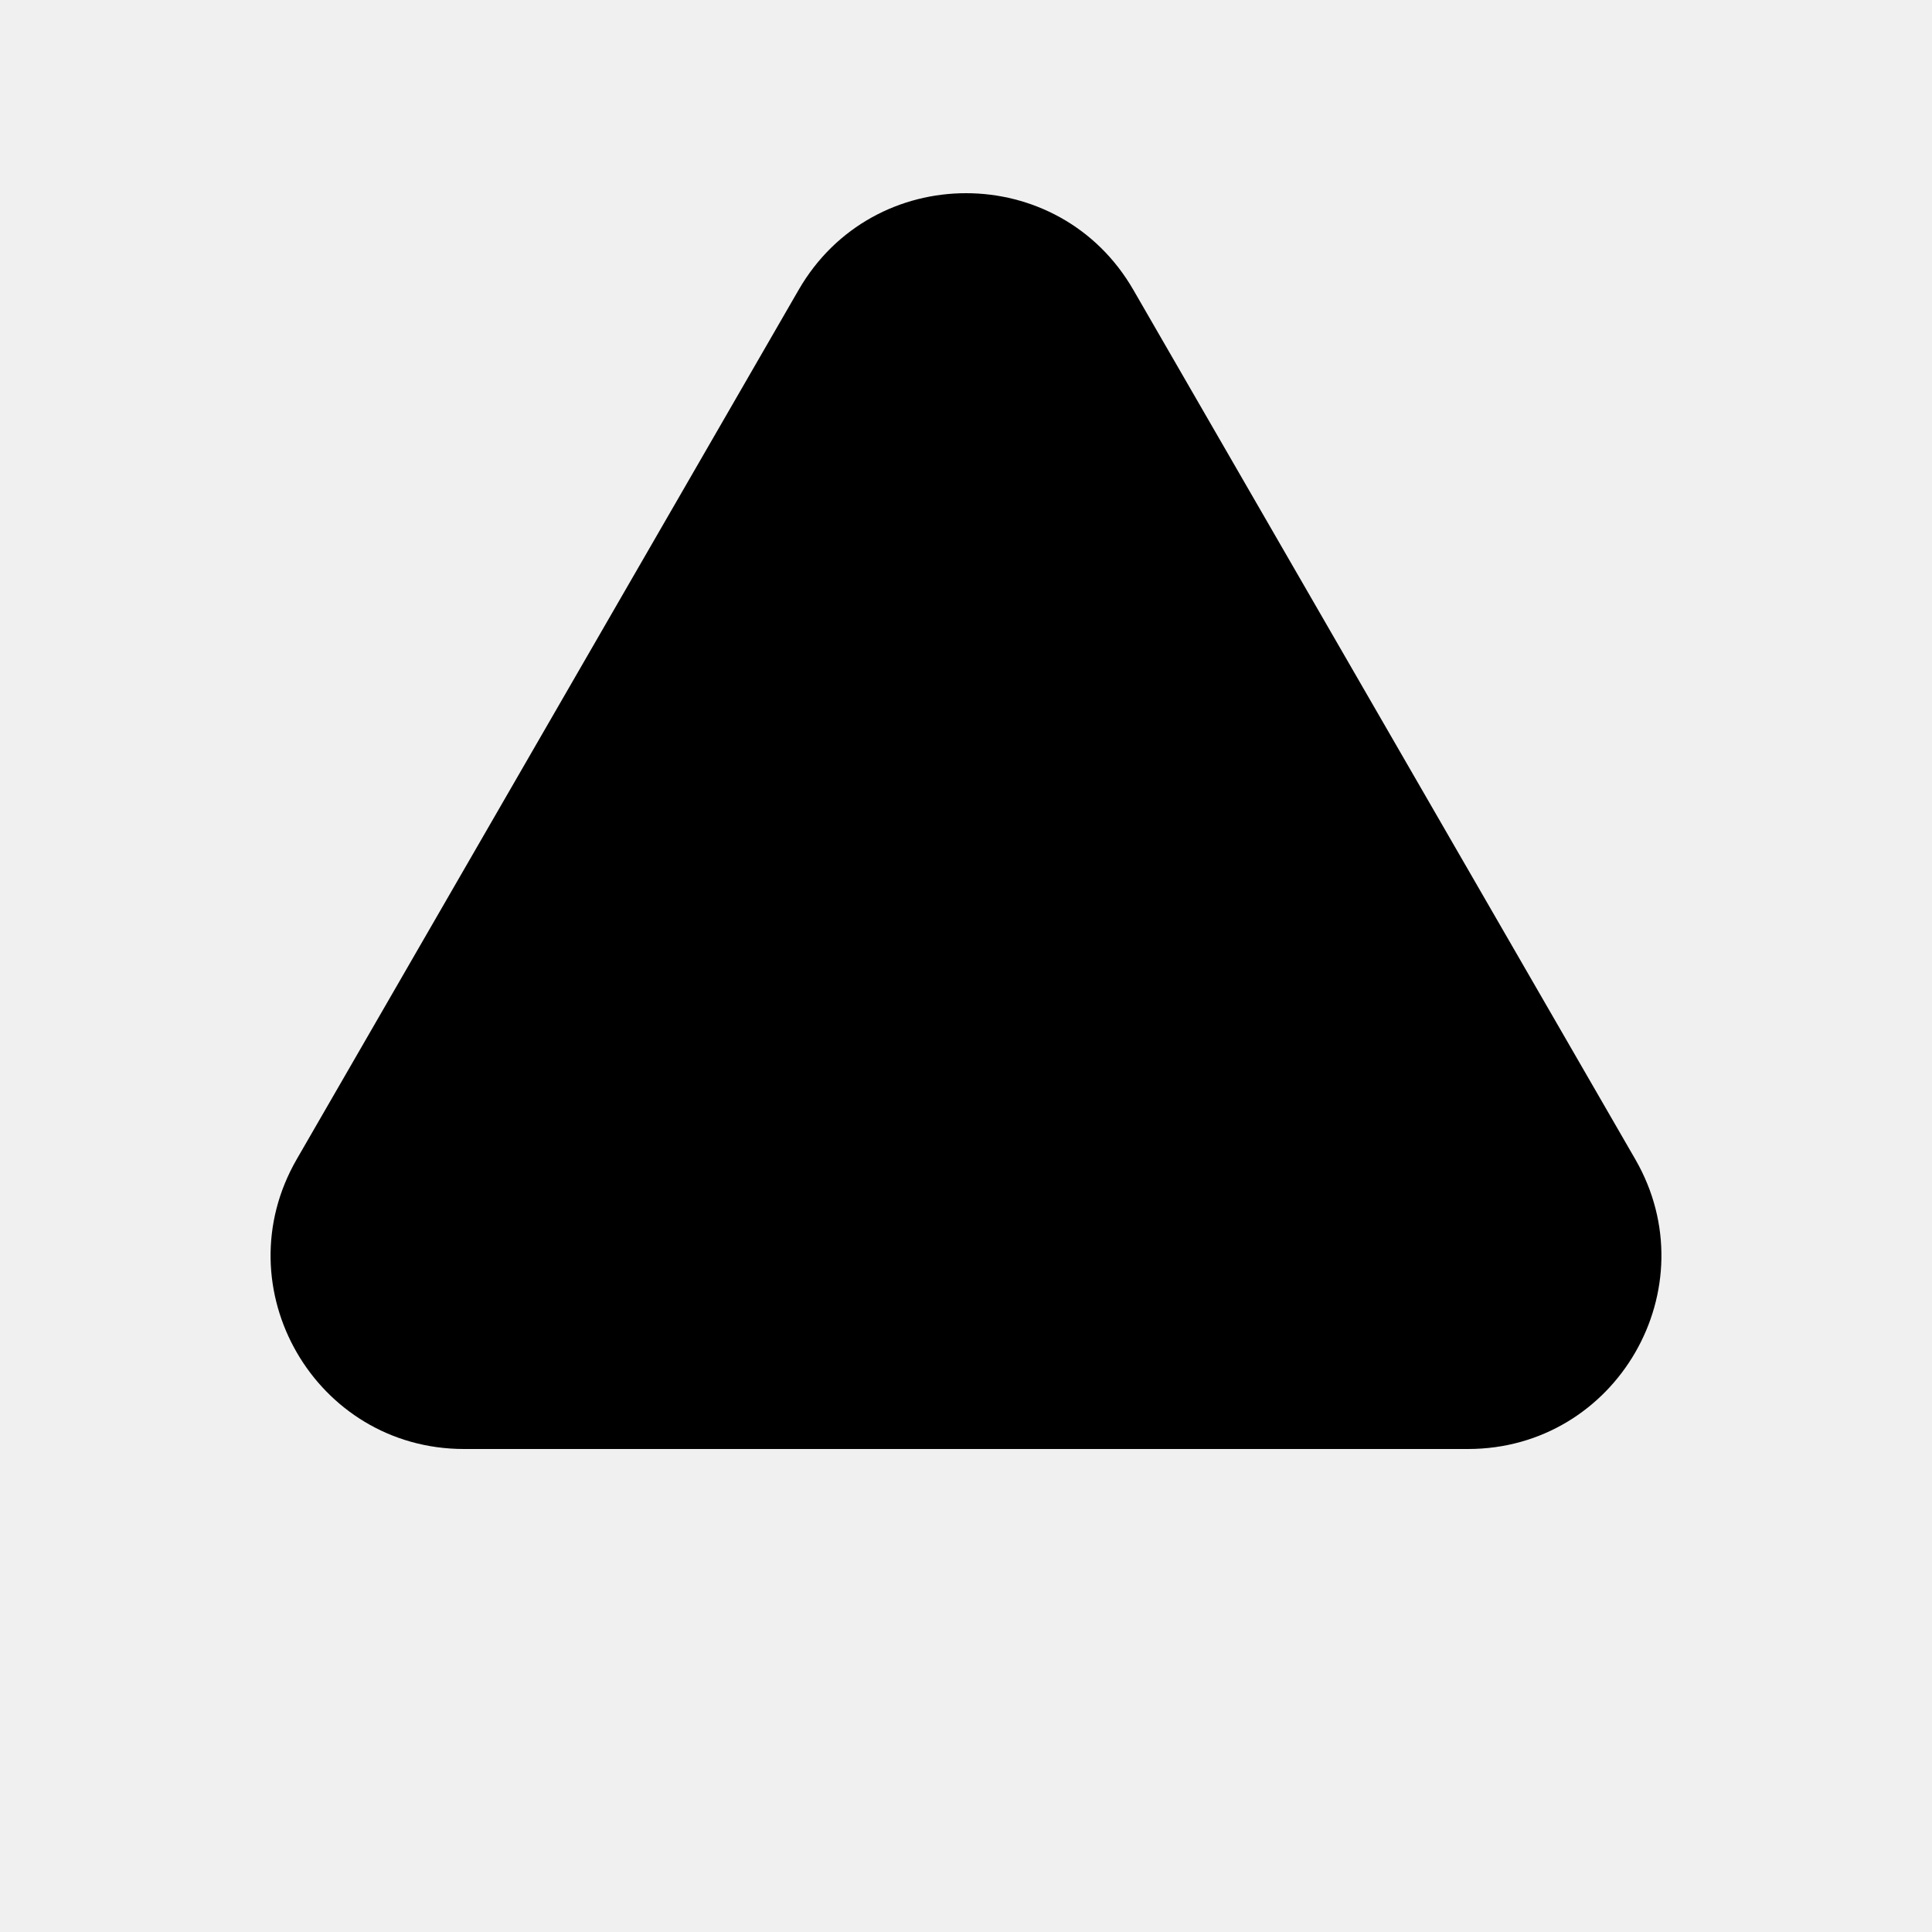
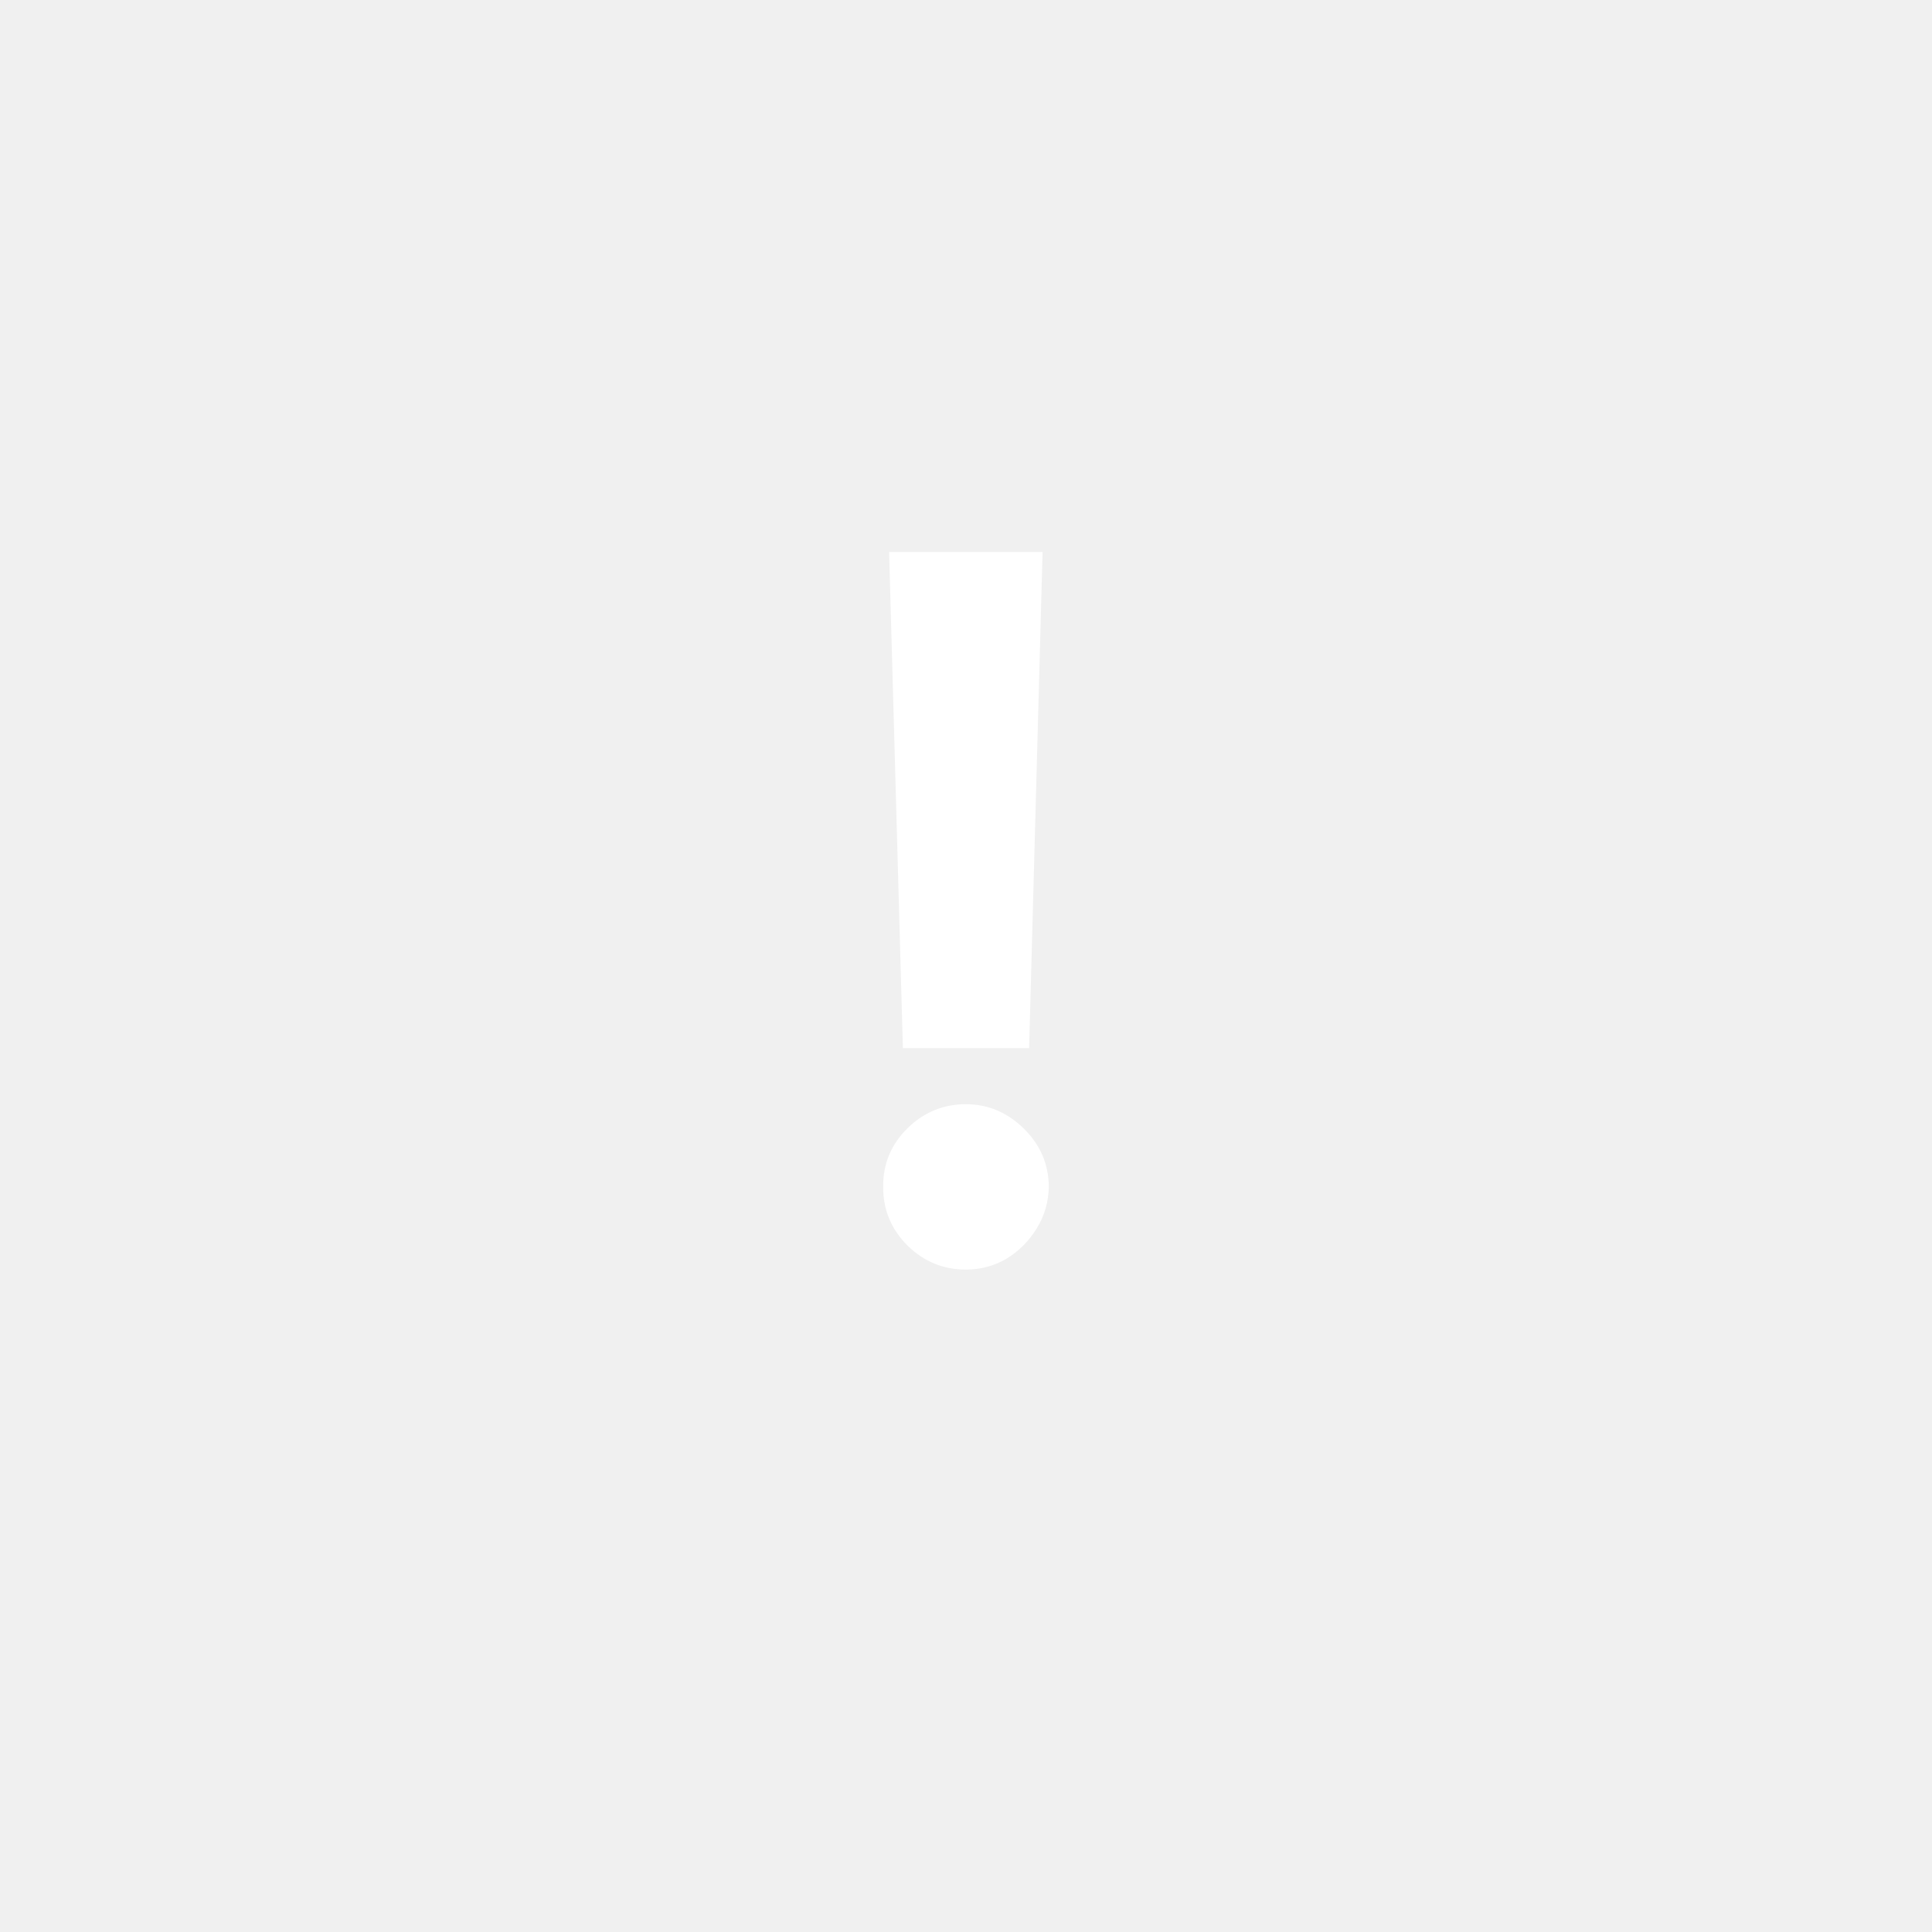
- <svg xmlns="http://www.w3.org/2000/svg" viewBox="0 0 30 30">
+ <svg xmlns="http://www.w3.org/2000/svg" viewBox="0 0 30 30" fill="none">
  <path d="M12.402 4.5C13.557 2.5 16.443 2.5 17.598 4.5L25.392 18C26.547 20 25.104 22.5 22.794 22.5H7.206C4.896 22.5 3.453 20 4.608 18L12.402 4.5Z" />
-   <path d="M16.189 8.572L15.98 16.276H14.02L13.806 8.572H16.189ZM15 19.714C14.646 19.714 14.343 19.589 14.089 19.338C13.836 19.084 13.711 18.78 13.714 18.425C13.711 18.074 13.836 17.773 14.089 17.522C14.343 17.272 14.646 17.146 15 17.146C15.339 17.146 15.638 17.272 15.895 17.522C16.152 17.773 16.282 18.074 16.286 18.425C16.282 18.661 16.22 18.878 16.098 19.075C15.98 19.268 15.825 19.424 15.632 19.543C15.439 19.657 15.229 19.714 15 19.714Z" />
+   <path d="M16.189 8.572L15.98 16.276H14.02L13.806 8.572H16.189ZM15 19.714C14.646 19.714 14.343 19.589 14.089 19.338C13.836 19.084 13.711 18.78 13.714 18.425C13.711 18.074 13.836 17.773 14.089 17.522C14.343 17.272 14.646 17.146 15 17.146C15.339 17.146 15.638 17.272 15.895 17.522C16.152 17.773 16.282 18.074 16.286 18.425C16.282 18.661 16.22 18.878 16.098 19.075C15.98 19.268 15.825 19.424 15.632 19.543C15.439 19.657 15.229 19.714 15 19.714Z" fill="white" />
</svg>
